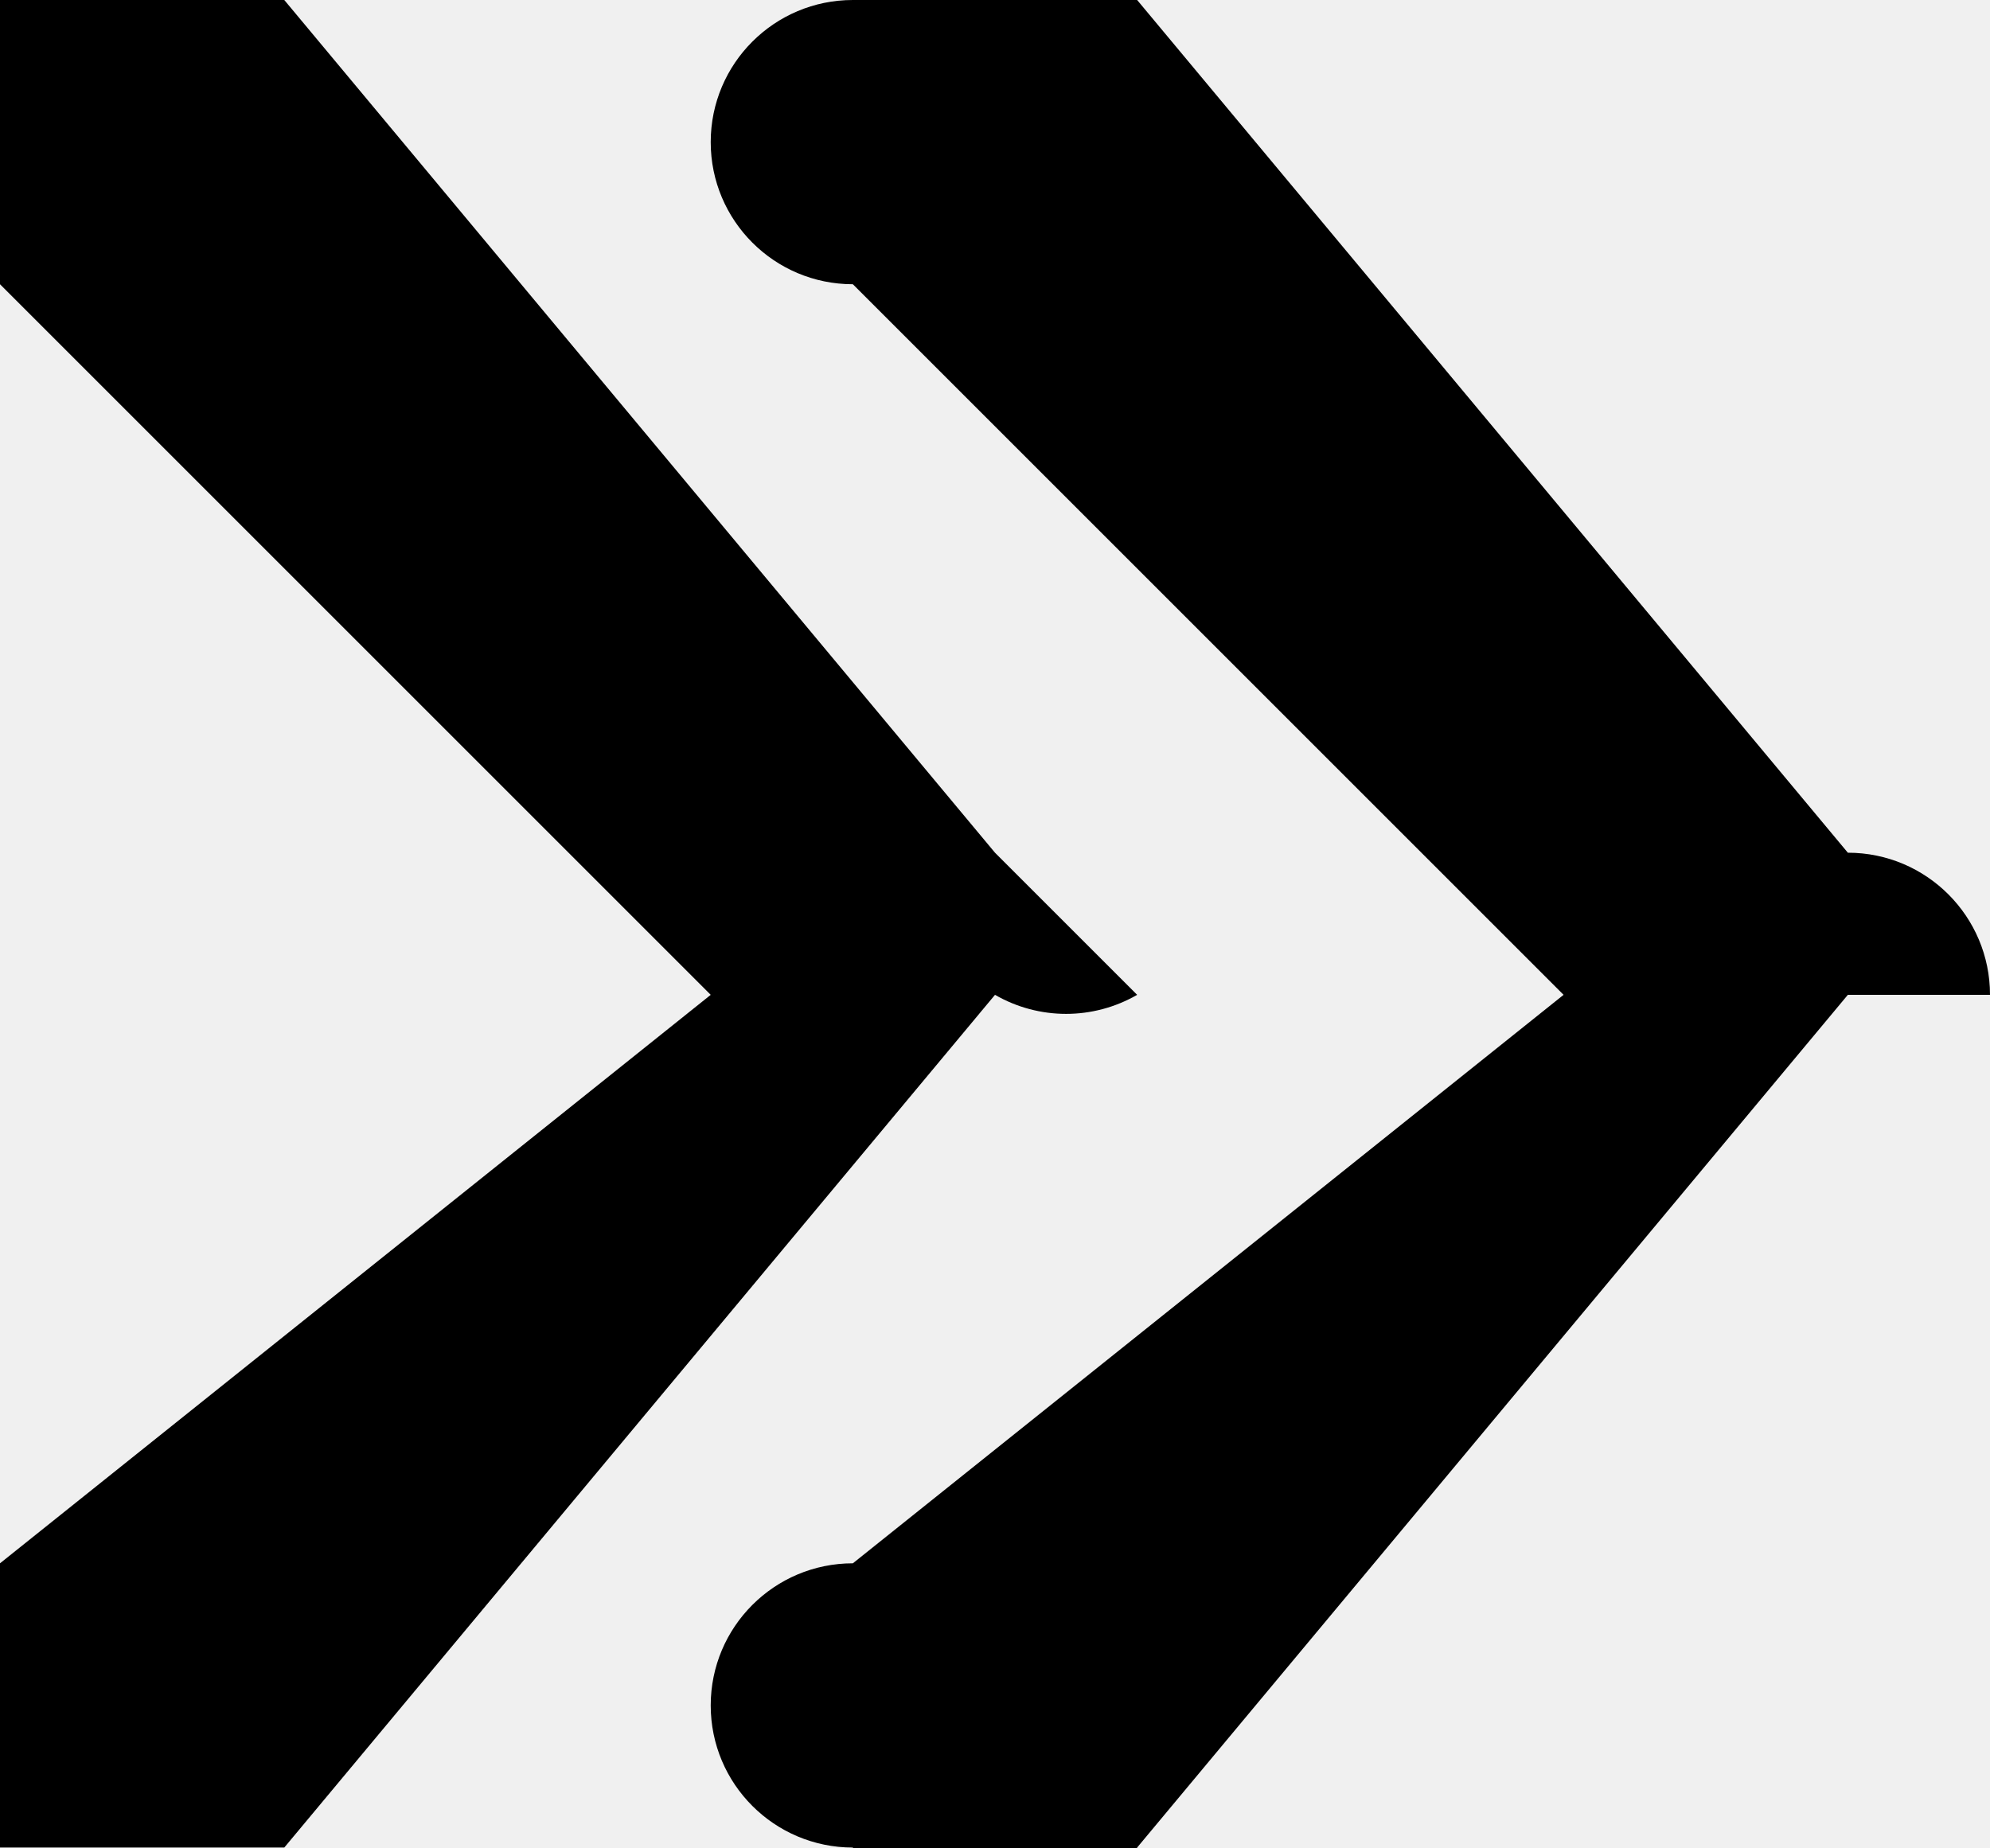
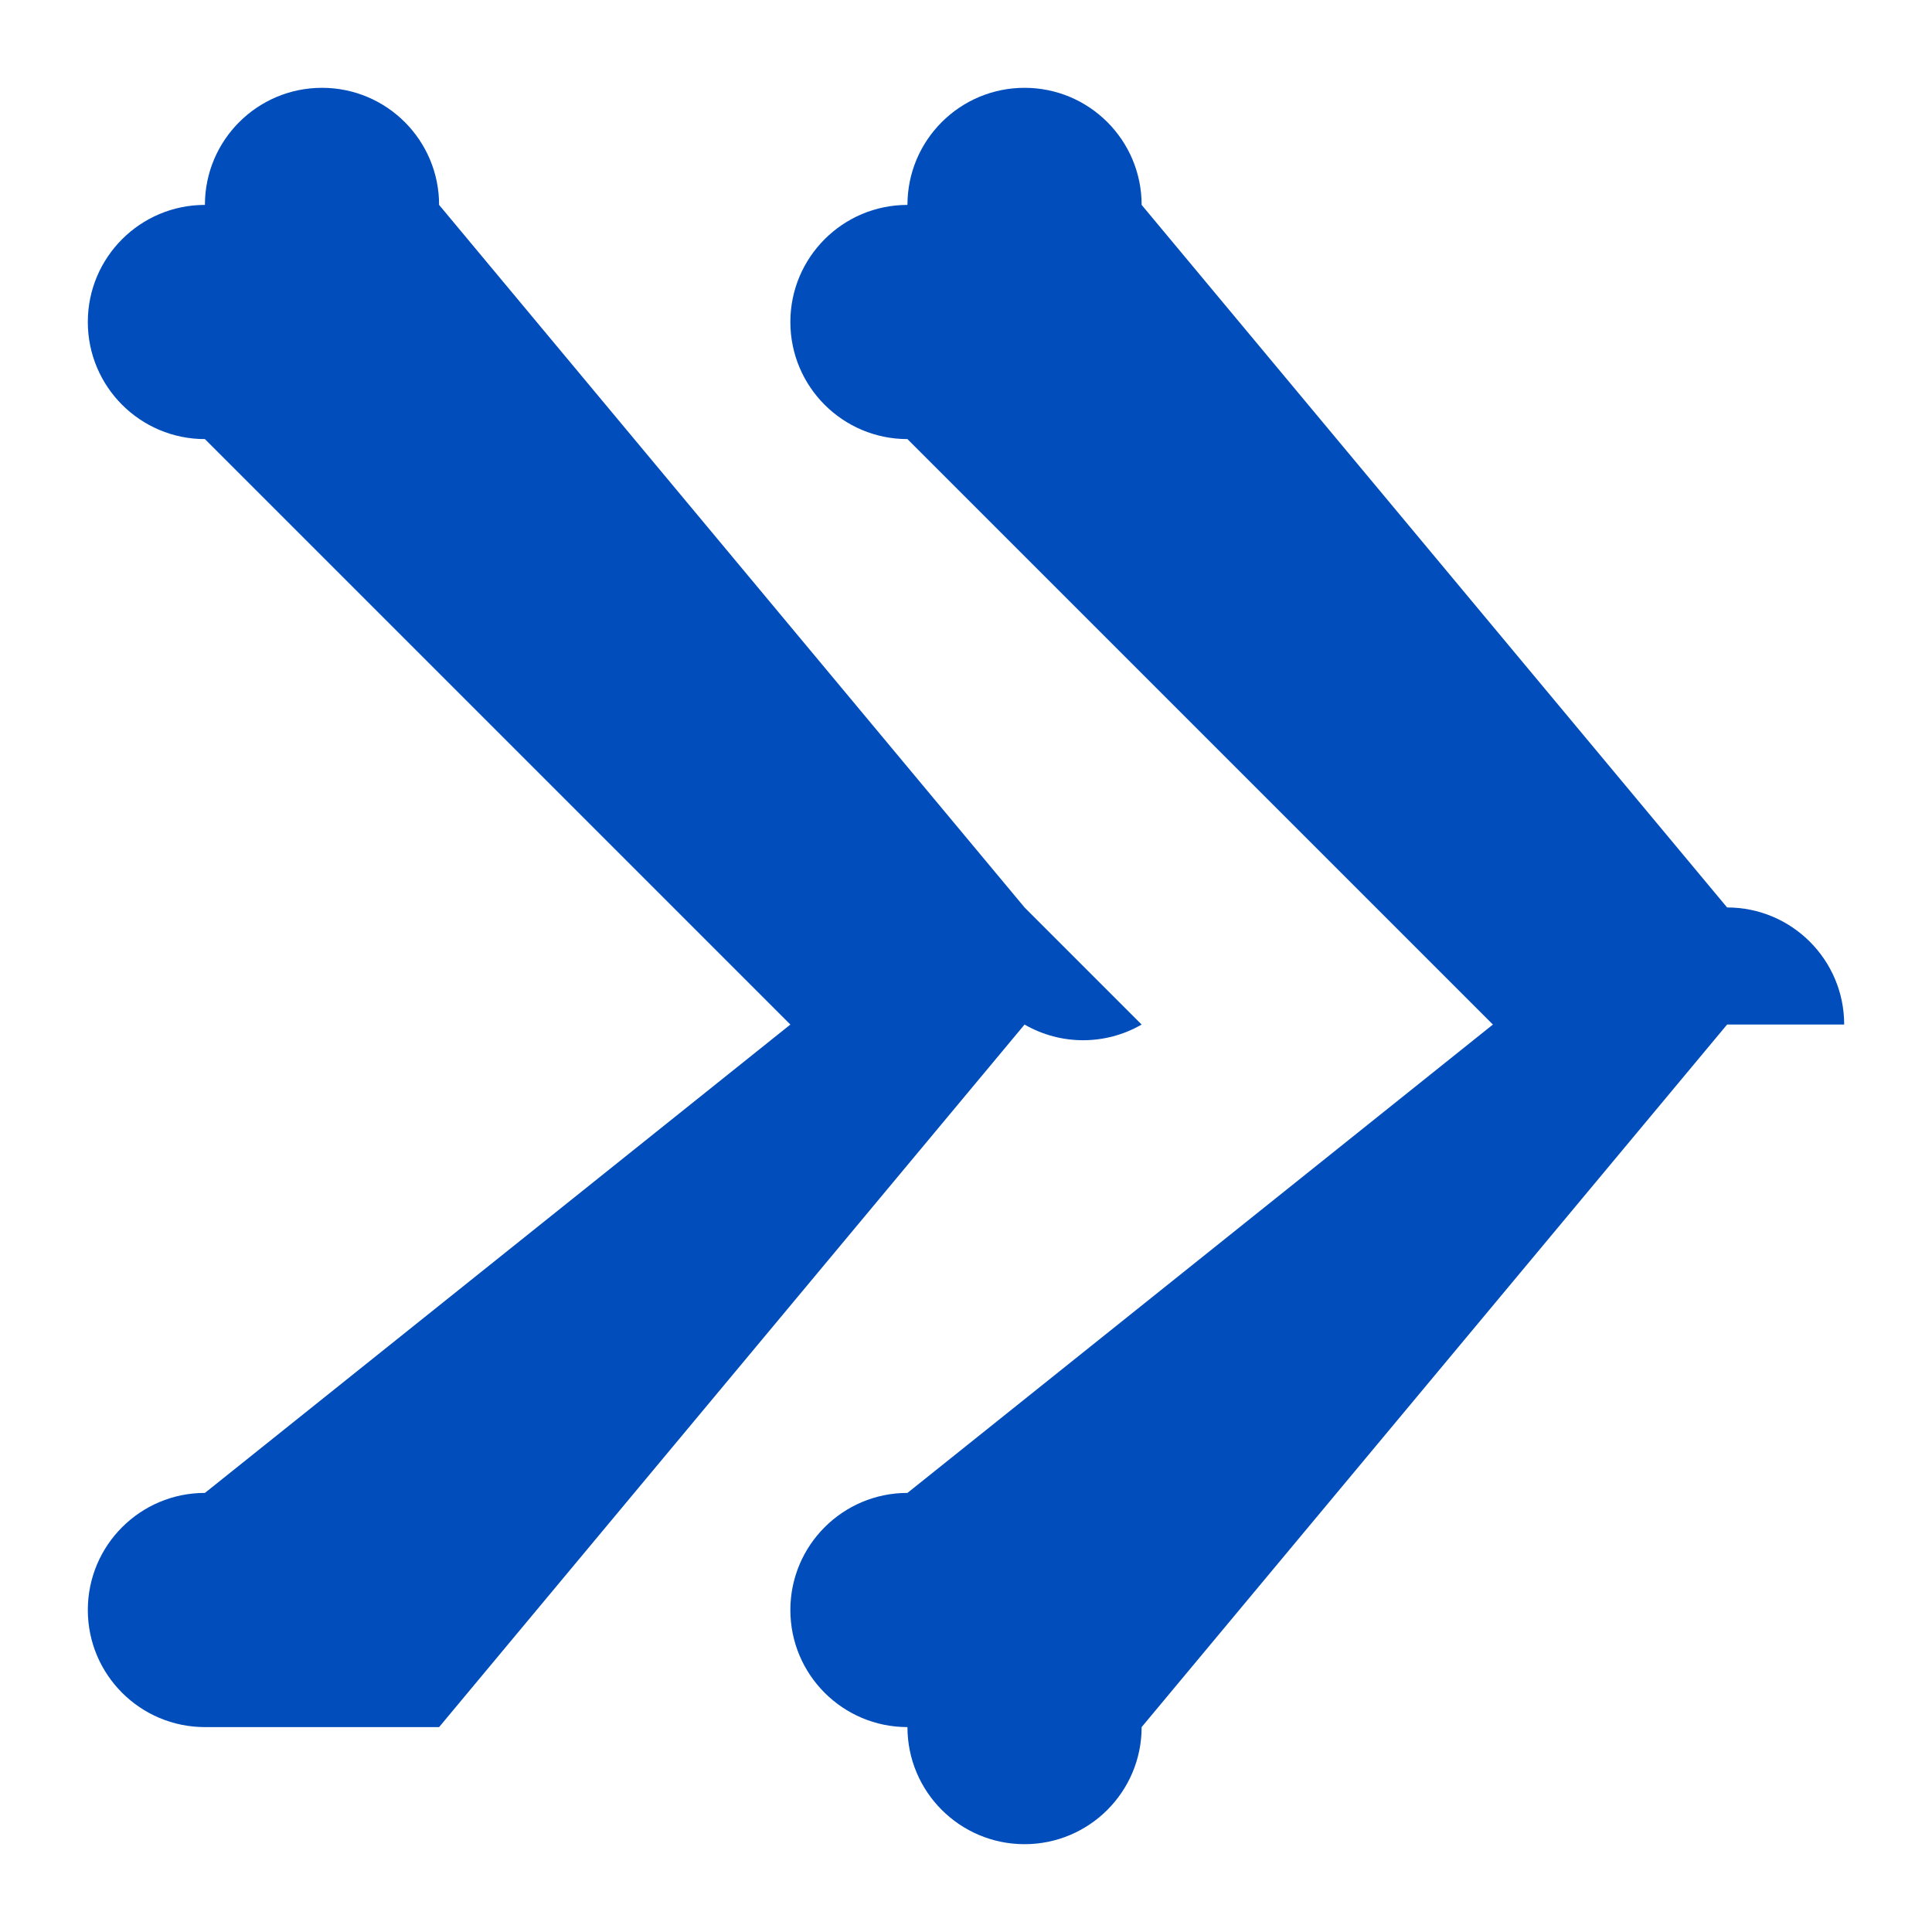
- <svg xmlns="http://www.w3.org/2000/svg" width="14" height="13" fill="none">
-   <path d="M11 7 6 2a1 1 0 0 1 0-2 1 1 0 0 1 2 0l5 6a1 1 0 0 1 1 1h-1l-5 6a1 1 0 0 1-2 0 1 1 0 0 1 0-2l5-4ZM0 11a1 1 0 0 0 0 2h2l5-6a1 1 0 0 0 1 0L7 6 2 0a1 1 0 0 0-2 0 1 1 0 0 0 0 2l5 5-5 4Z" fill="#000" />
+ <svg xmlns="http://www.w3.org/2000/svg" width="1000" height="1000" xml:space="preserve">
+   <rect width="100%" height="100%" fill="#fff" />
+   <path style="stroke:none;stroke-width:1;stroke-dasharray:none;stroke-linecap:butt;stroke-dashoffset:0;stroke-linejoin:miter;stroke-miterlimit:4;is-custom-font:none;font-file-url:none;fill:#004dbb;fill-rule:nonzero;opacity:1" vector-effect="non-scaling-stroke" transform="translate(106.0606 106.0606) scale(60.6061)" d="M11 7 6 2a1 1 0 0 1 0-2 1 1 0 0 1 2 0l5 6a1 1 0 0 1 1 1h-1l-5 6a1 1 0 0 1-2 0 1 1 0 0 1 0-2l5-4ZM0 11a1 1 0 0 0 0 2h2l5-6a1 1 0 0 0 1 0L7 6 2 0a1 1 0 0 0-2 0 1 1 0 0 0 0 2l5 5-5 4Z" />
</svg>
